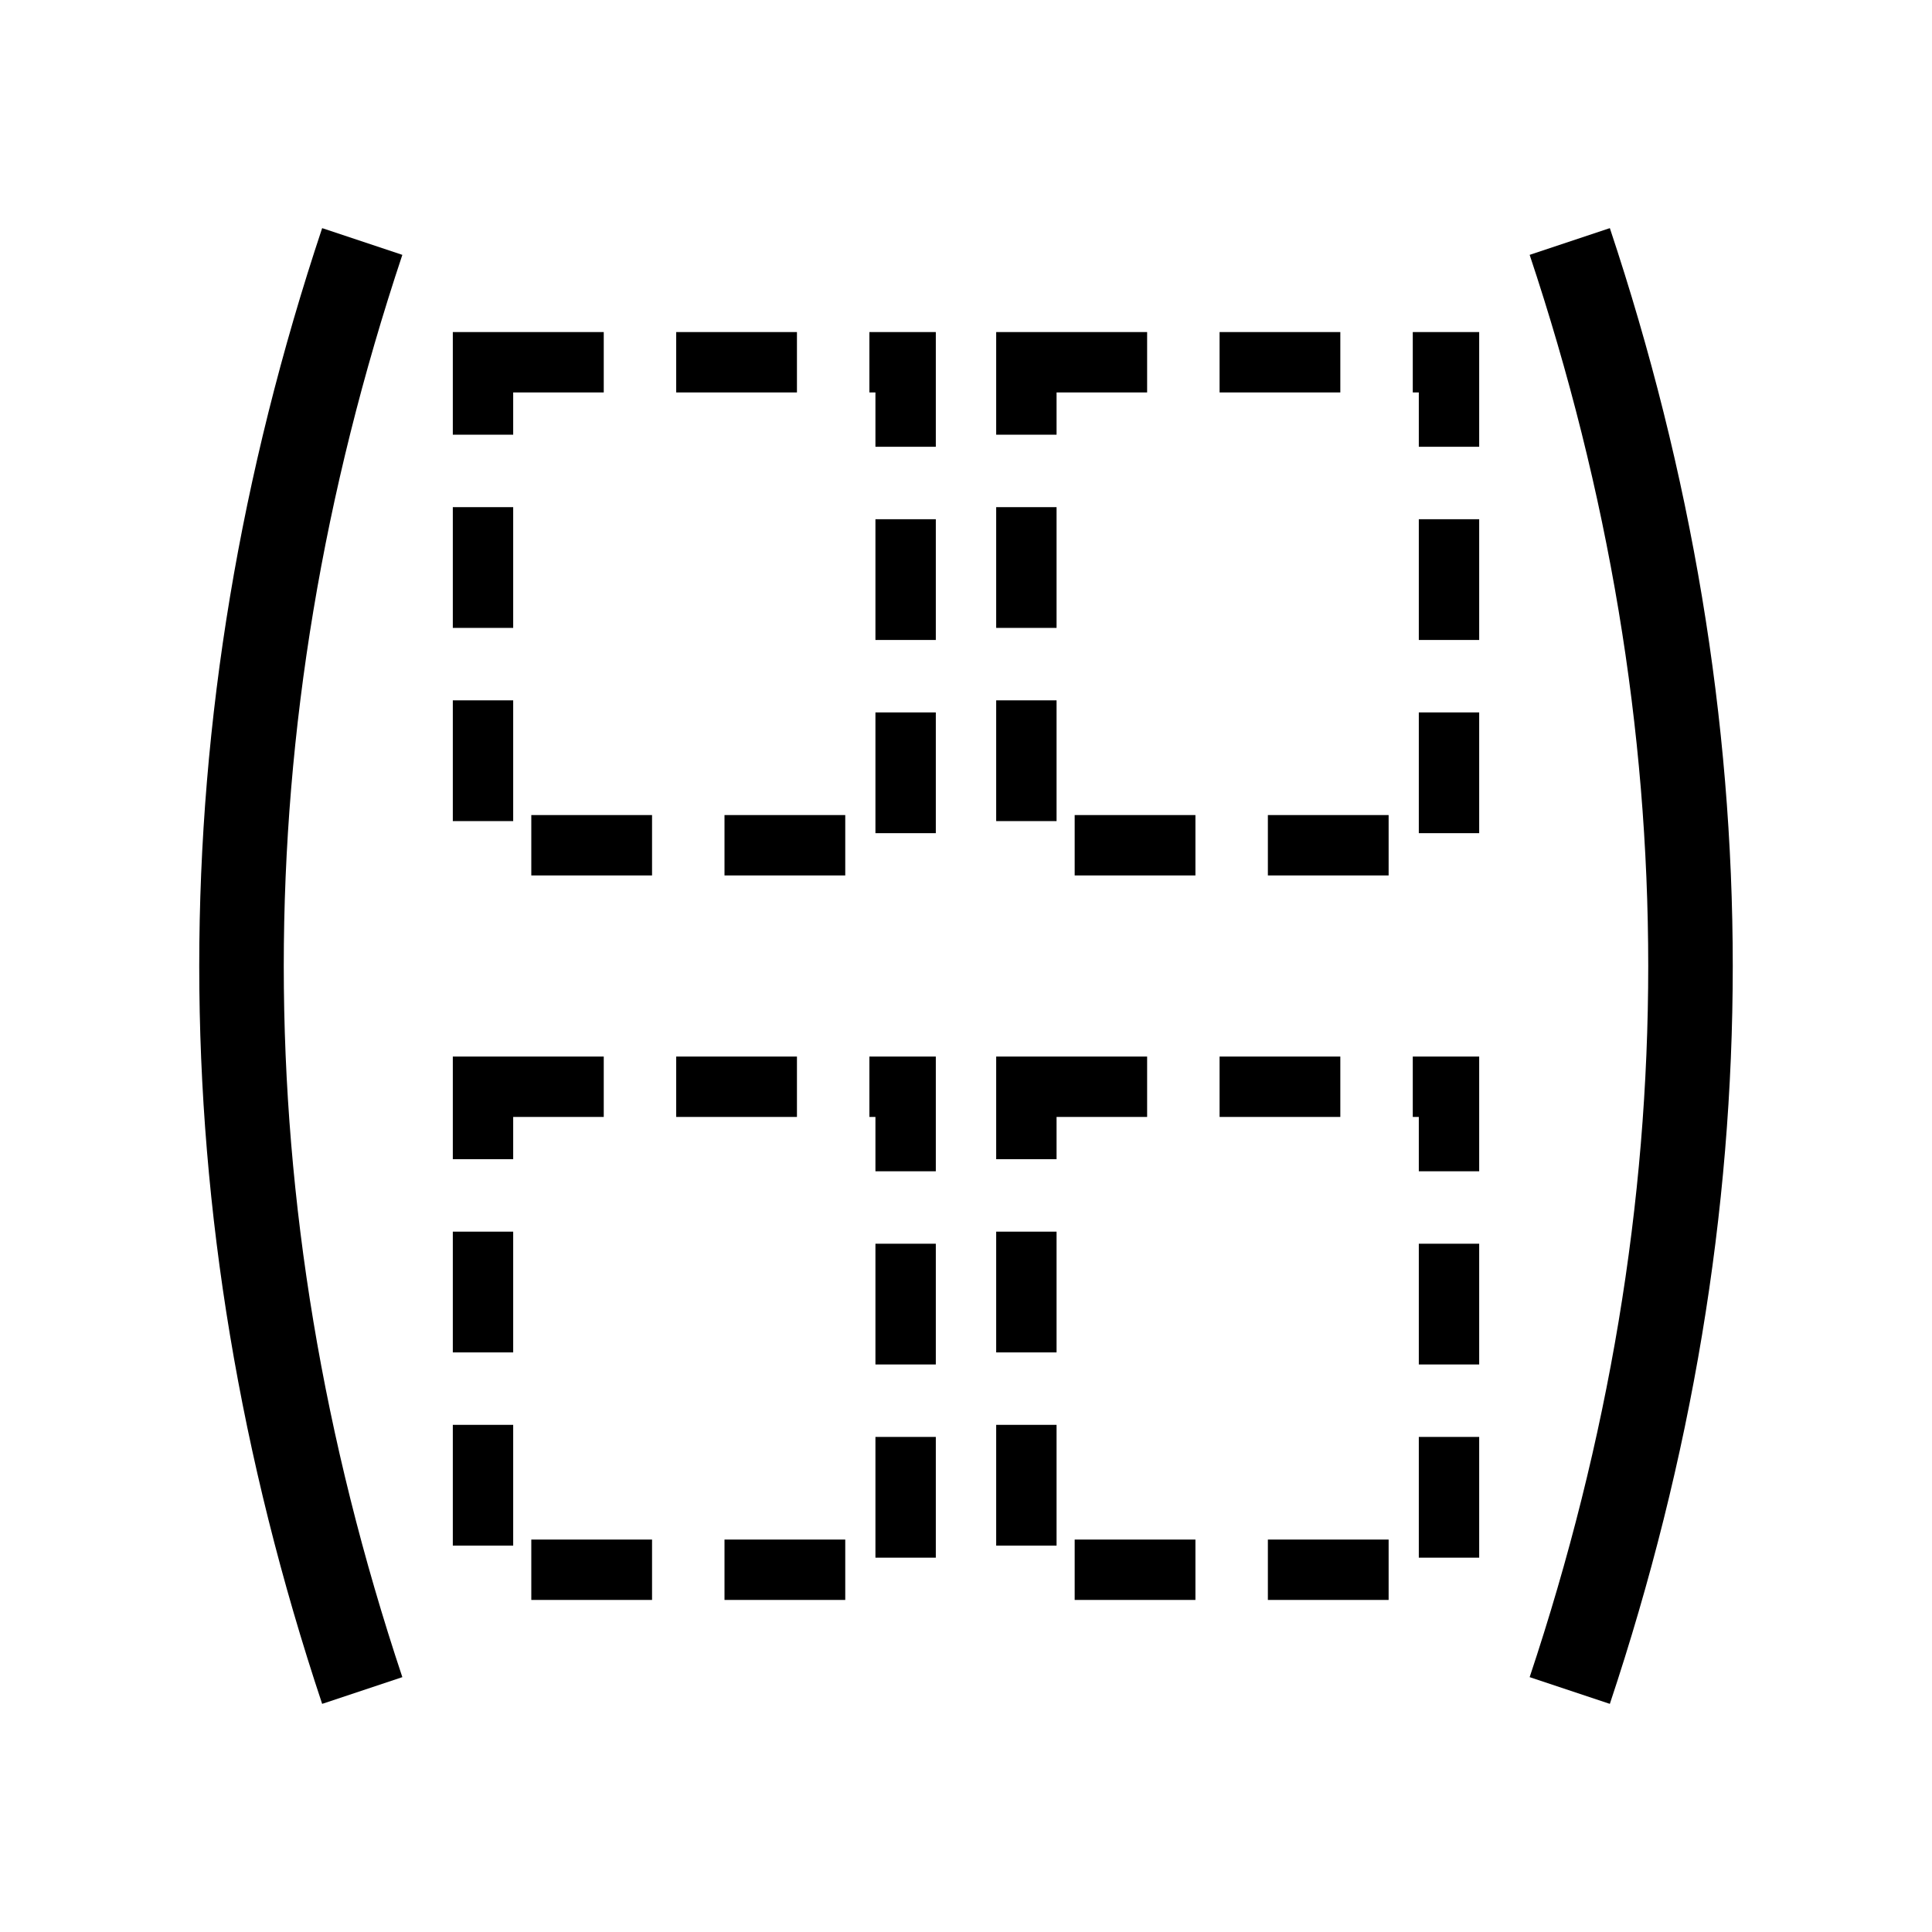
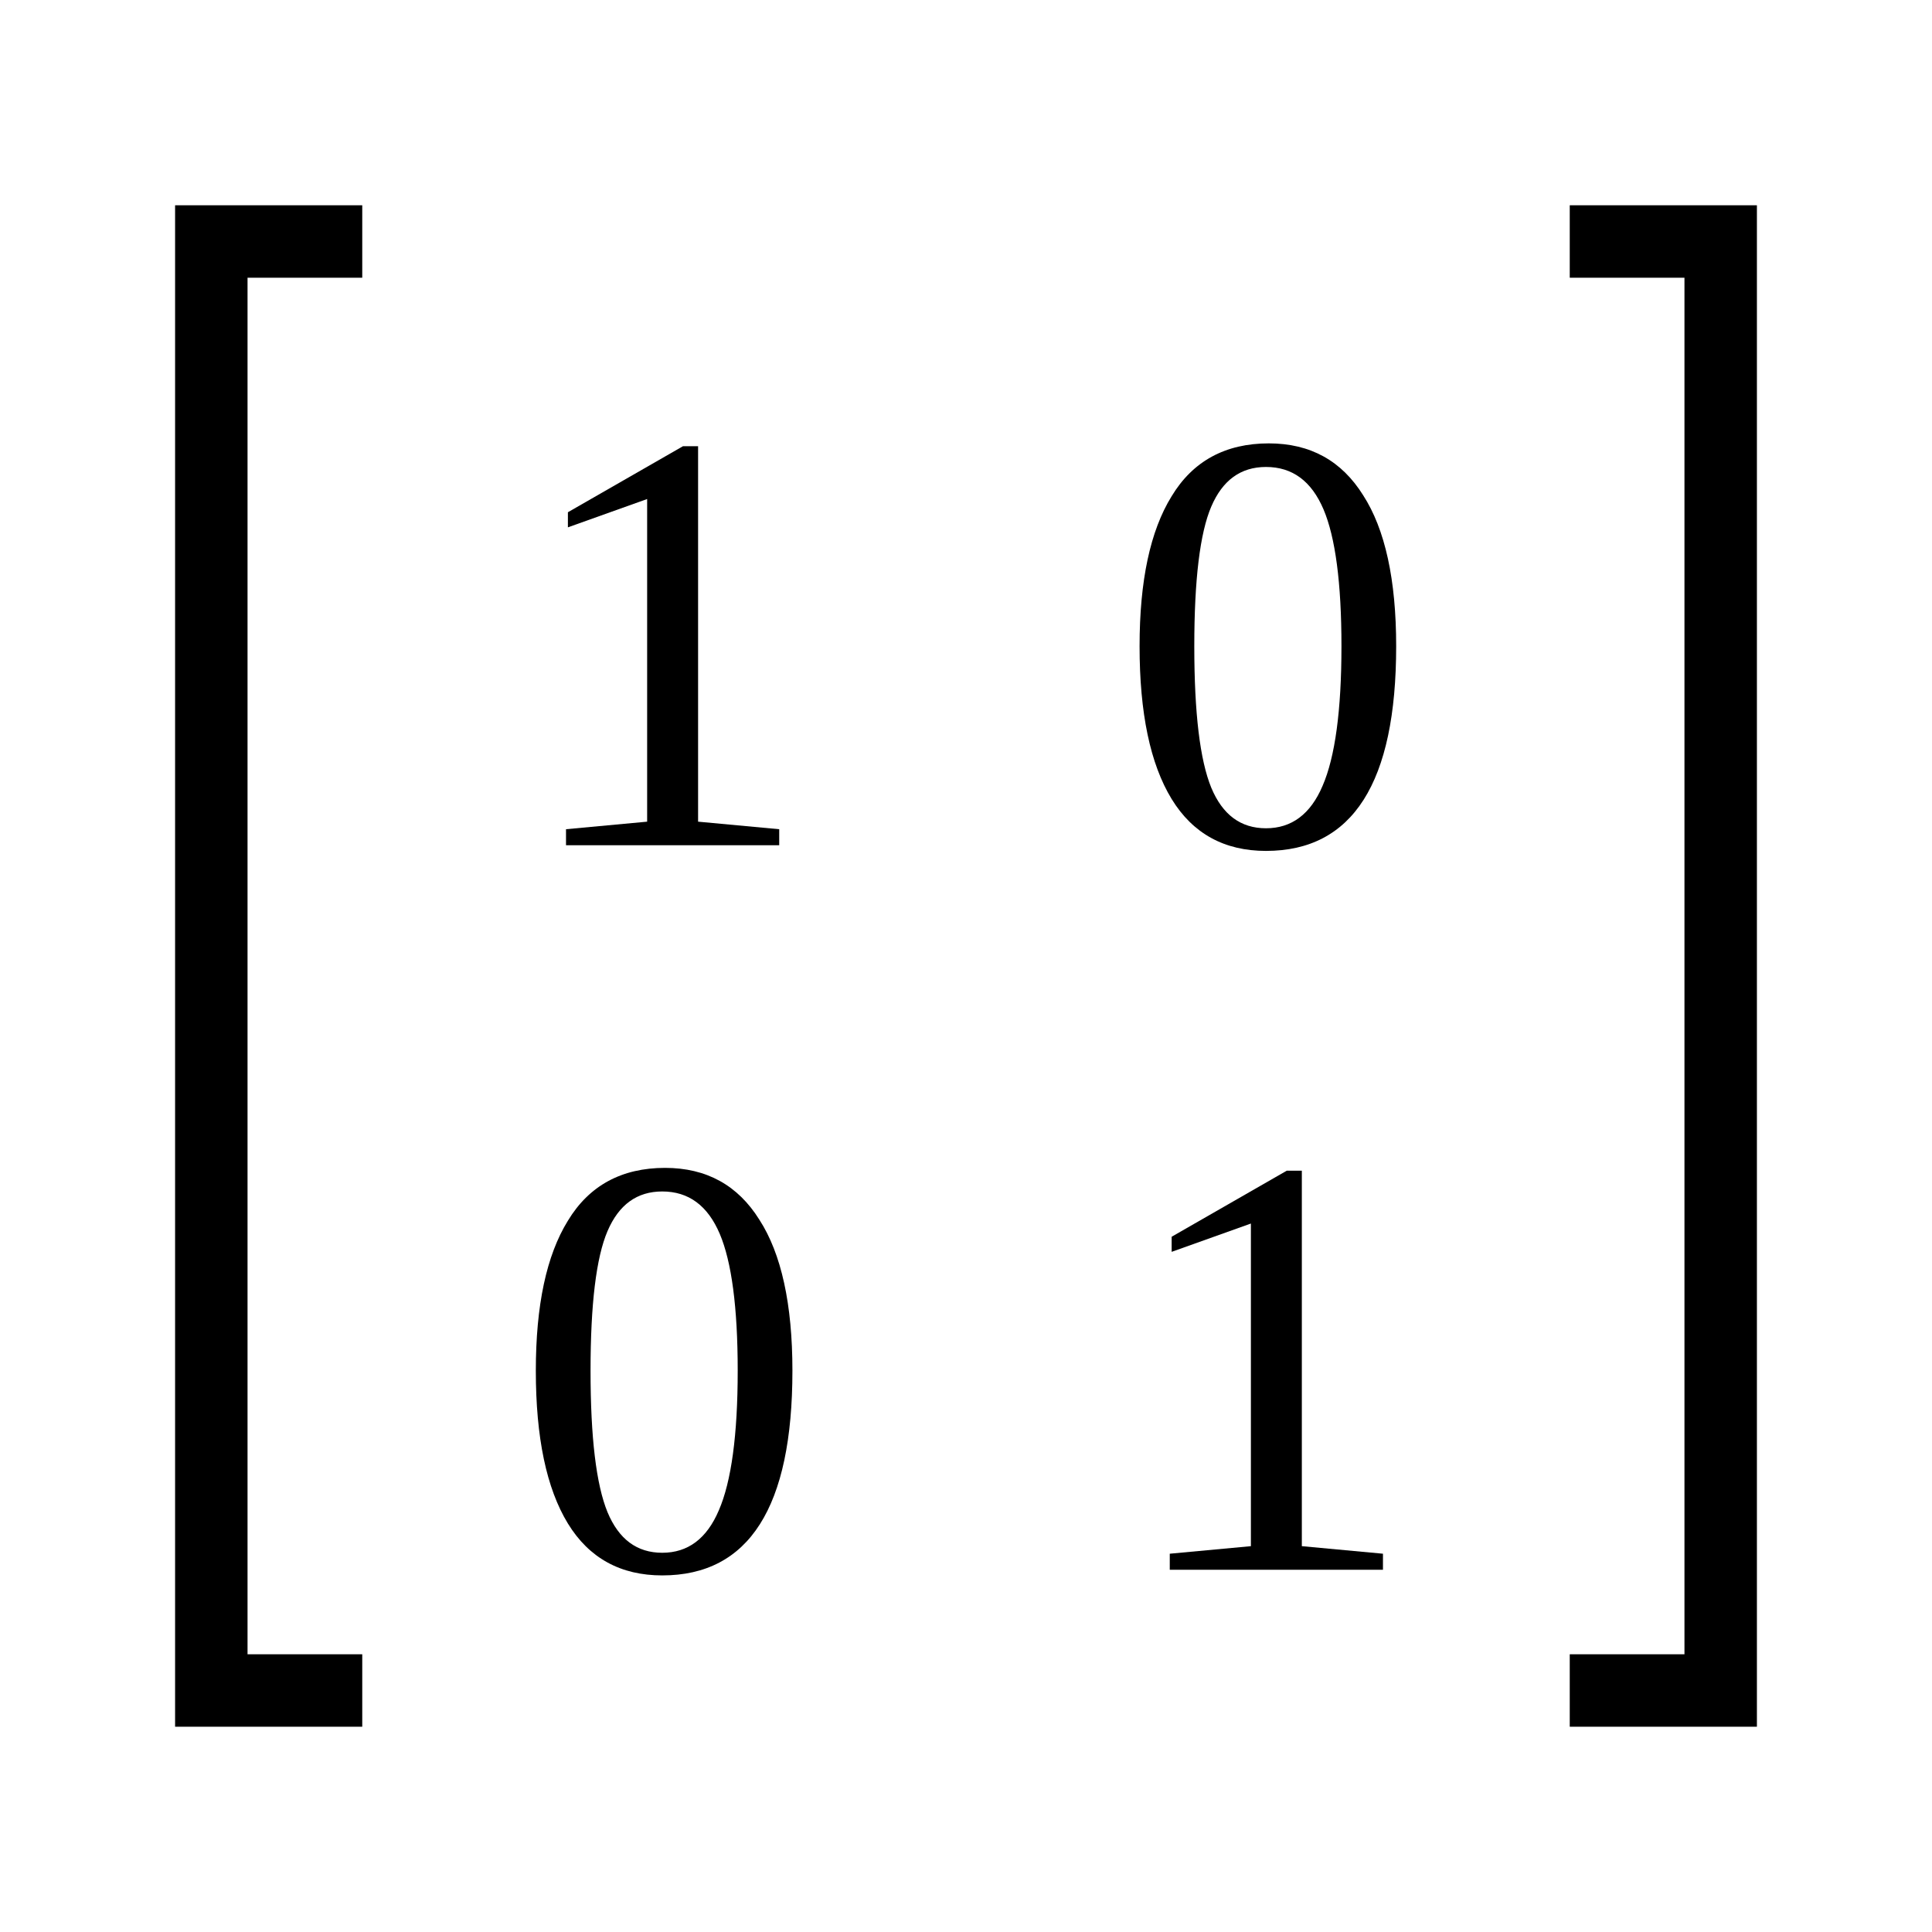
<svg xmlns="http://www.w3.org/2000/svg" viewBox="0 0 32 32">
-   <path d="M6 4 Q2 16 6 28 M26 4 Q30 16 26 28" fill="none" stroke="currentColor" stroke-width="1.4" />
-   <rect x="8" y="6" width="7" height="8" fill="none" stroke="currentColor" stroke-width="1" stroke-dasharray="2 1.2" />
-   <rect x="17" y="6" width="7" height="8" fill="none" stroke="currentColor" stroke-width="1" stroke-dasharray="2 1.2" />
-   <rect x="8" y="18" width="7" height="8" fill="none" stroke="currentColor" stroke-width="1" stroke-dasharray="2 1.2" />
-   <rect x="17" y="18" width="7" height="8" fill="none" stroke="currentColor" stroke-width="1" stroke-dasharray="2 1.2" />
+   <path d="M6 4 L3.5 4 L3.5 28 L6 28 M26 4 L28.5 4 L28.5 28 L26 28" fill="none" stroke="currentColor" stroke-width="1.2" />
+   <text x="11" y="14" font-size="10" font-family="Cambria Math, Cambria, Times New Roman, serif" text-anchor="middle" fill="currentColor">1</text>
+   <text x="21" y="14" font-size="10" font-family="Cambria Math, Cambria, Times New Roman, serif" text-anchor="middle" fill="currentColor">0</text>
+   <text x="11" y="26" font-size="10" font-family="Cambria Math, Cambria, Times New Roman, serif" text-anchor="middle" fill="currentColor">0</text>
+   <text x="21" y="26" font-size="10" font-family="Cambria Math, Cambria, Times New Roman, serif" text-anchor="middle" fill="currentColor">1</text>
</svg>
